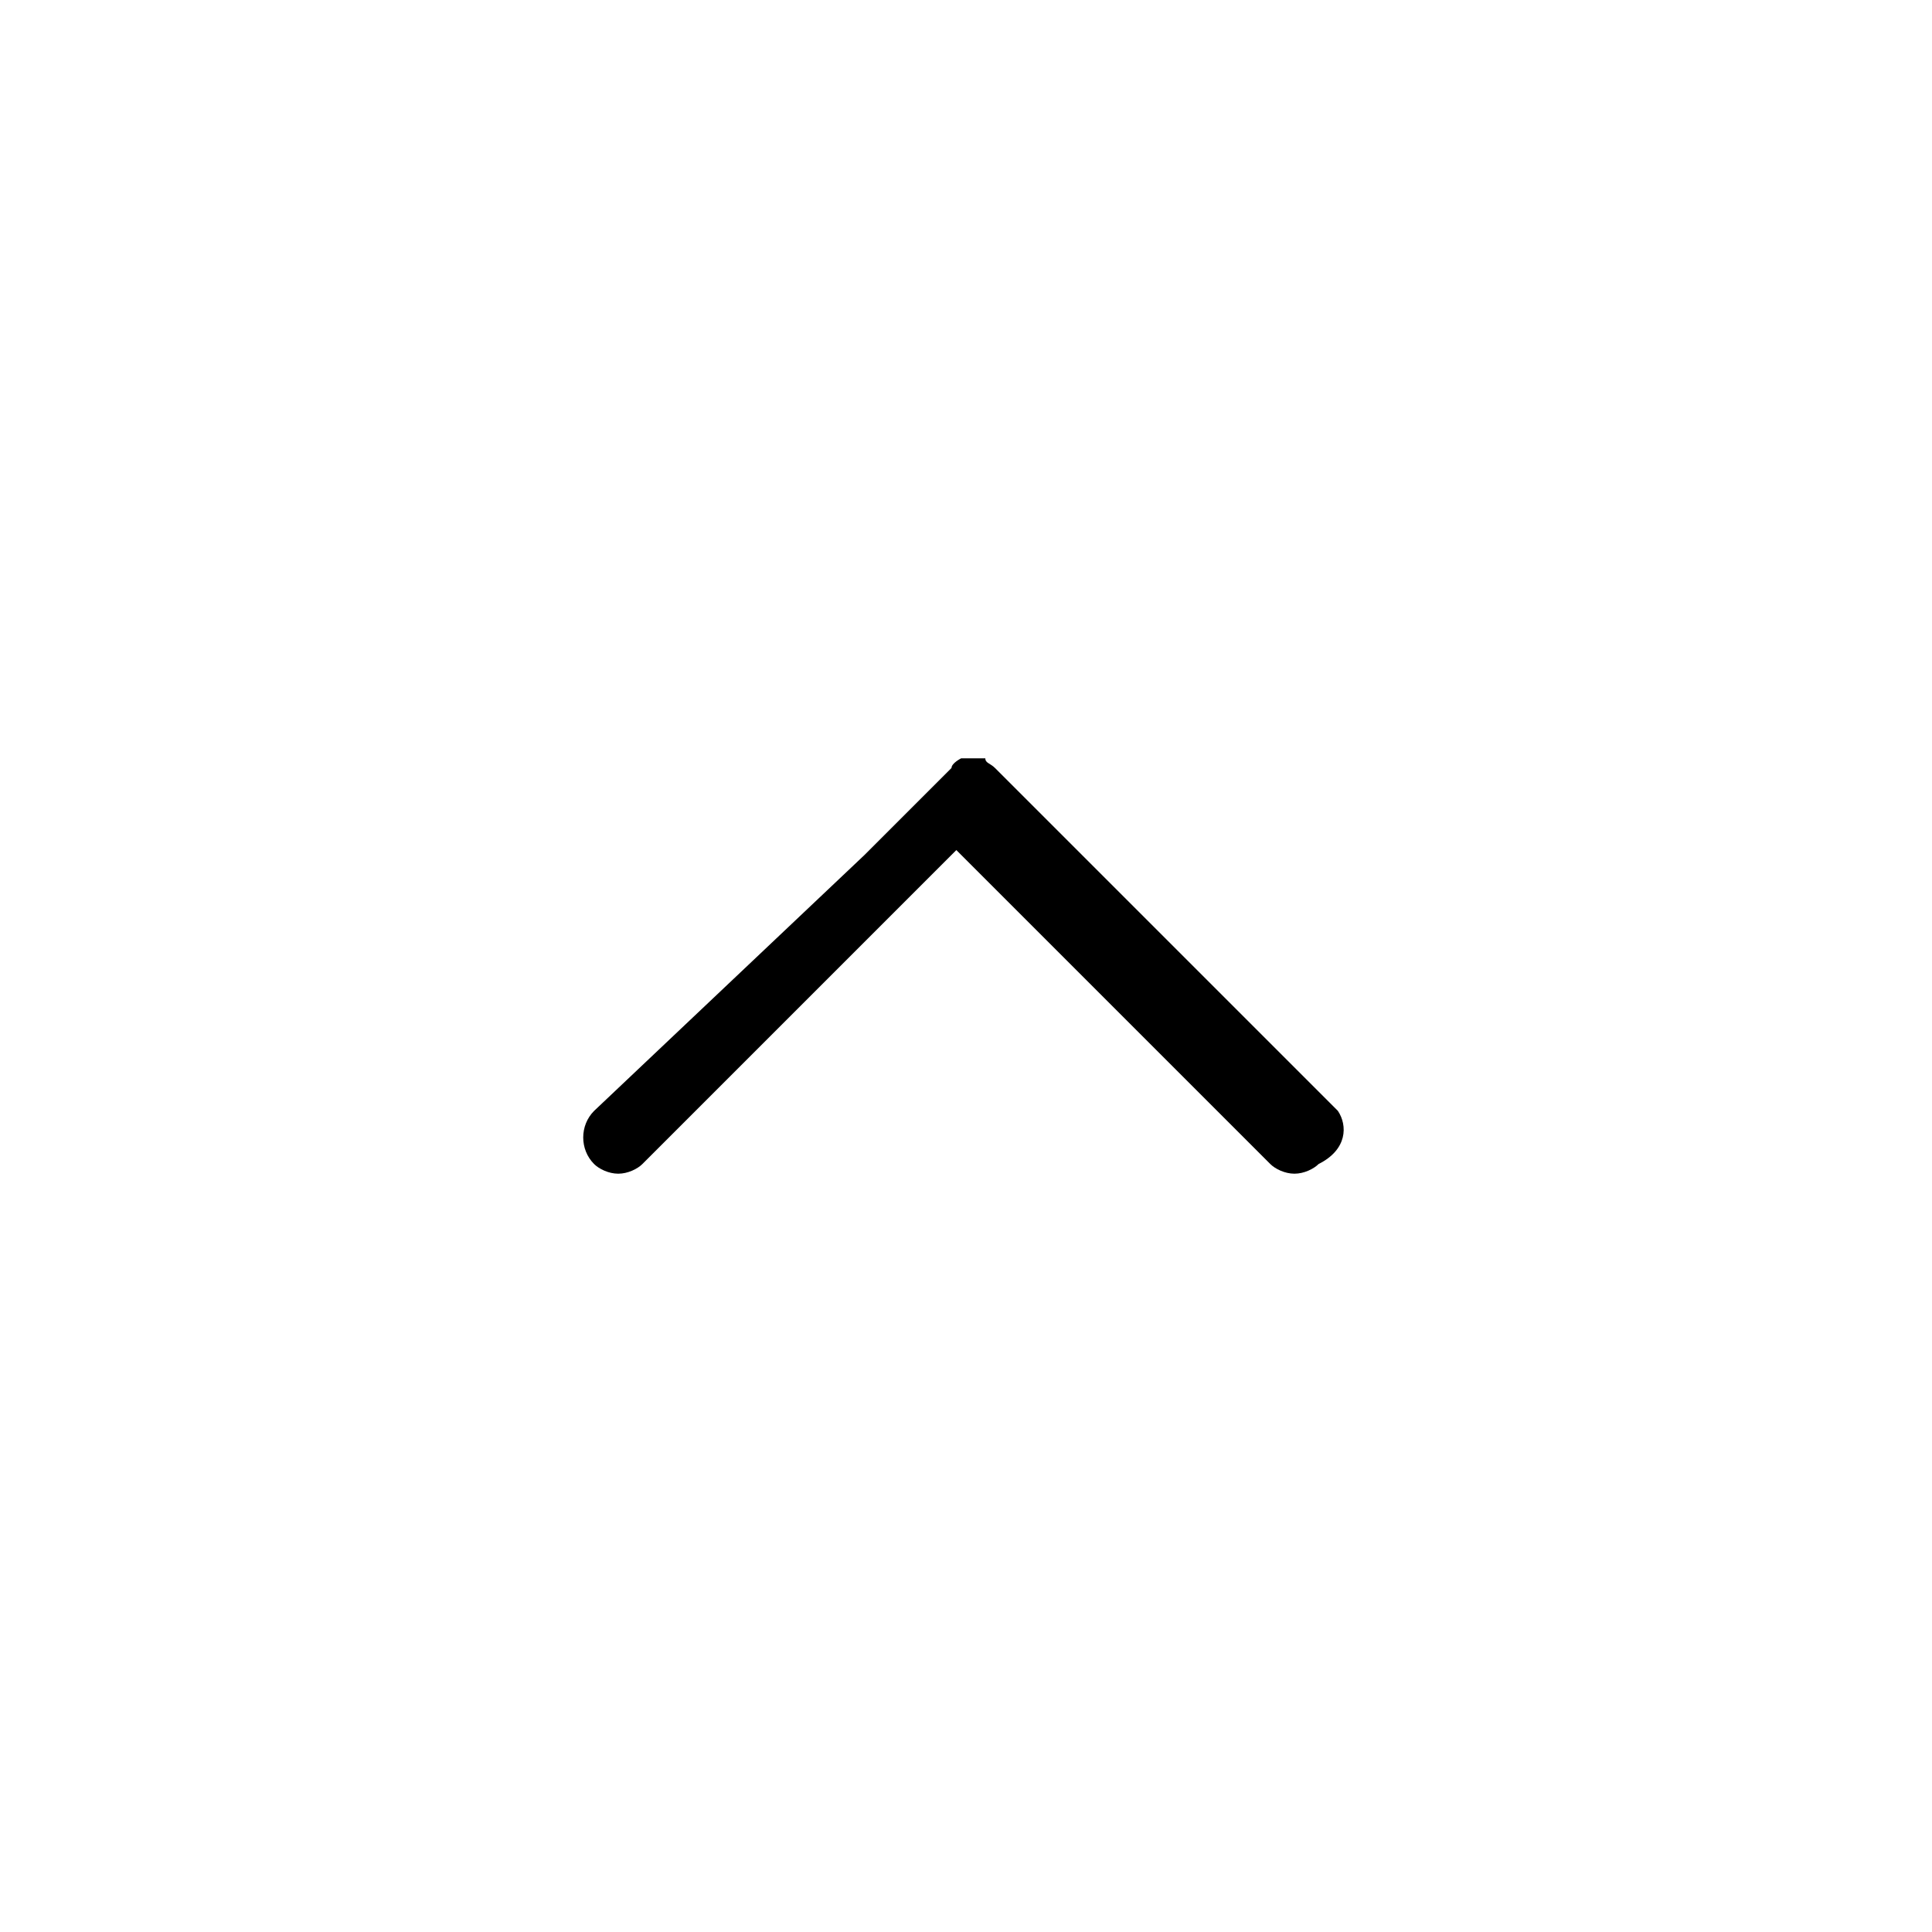
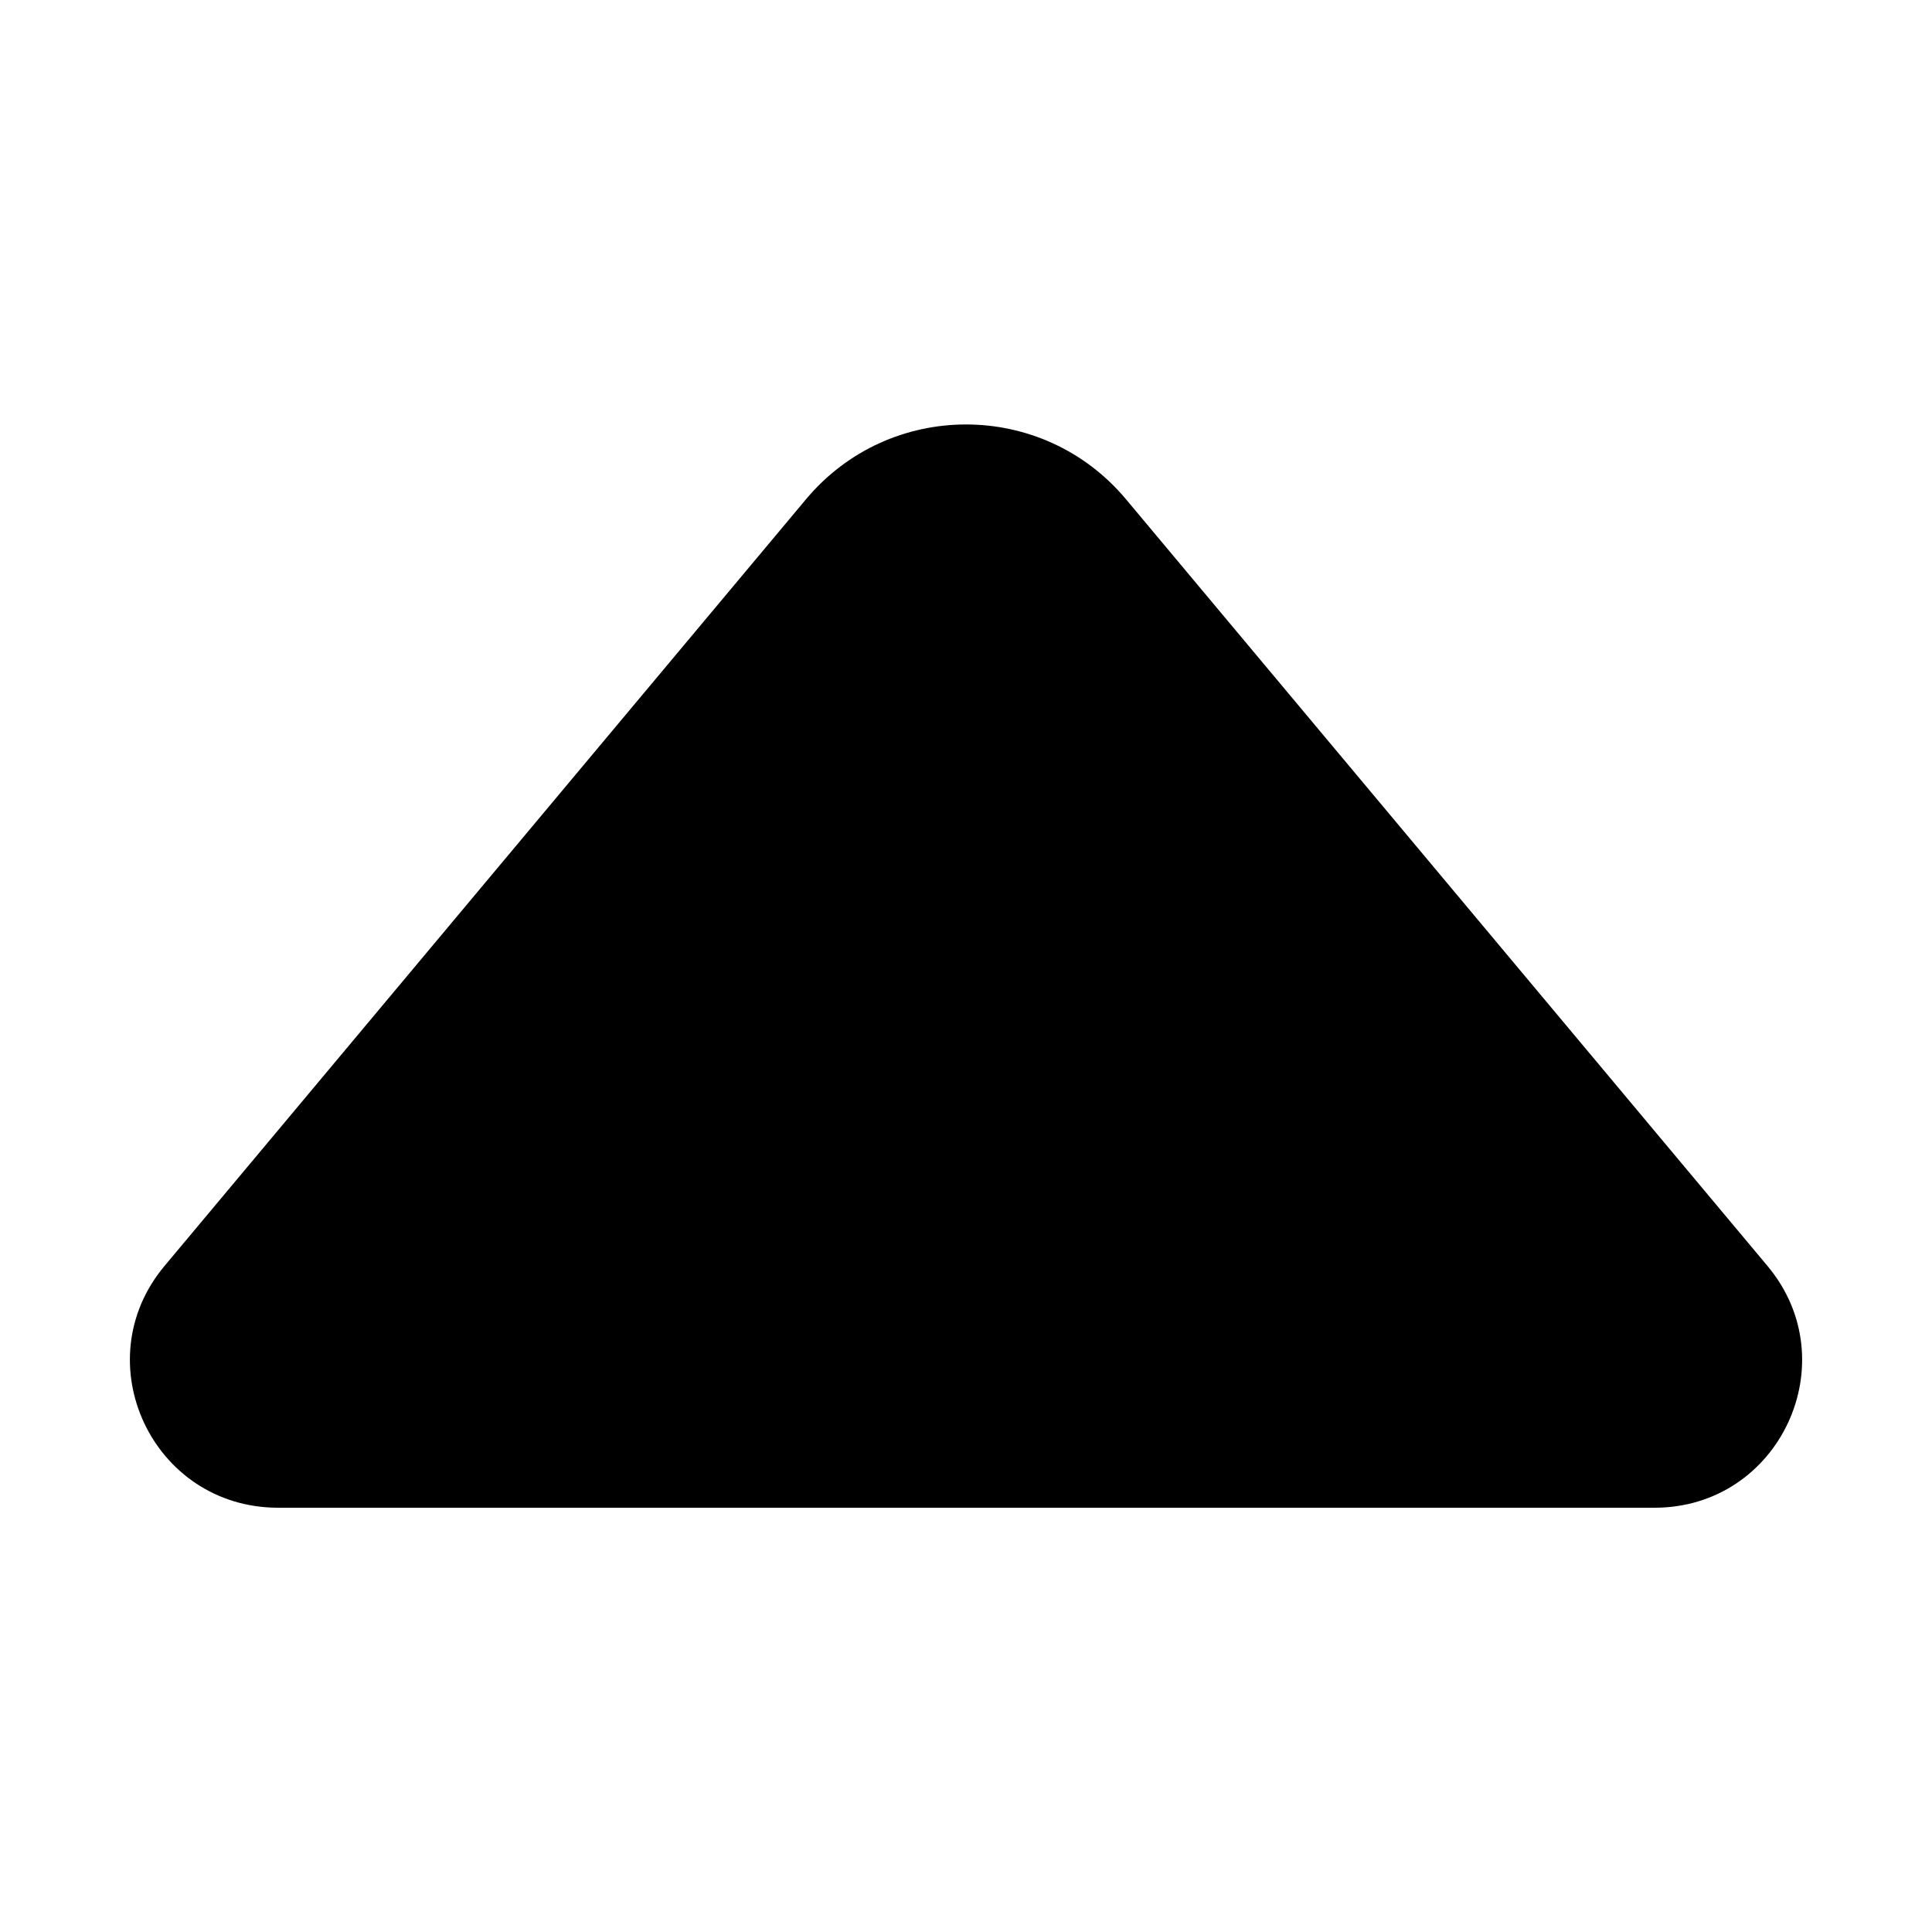
- <svg xmlns="http://www.w3.org/2000/svg" viewBox="0 0 40 40">
-   <g id="collapse">
-     <path d="M27.7 23l-5.3-5.3-1.8-1.8c-.1-.1-.2-.1-.2-.2h-.5s-.2.1-.2.2l-1.8 1.8-5.6 5.3c-.3.3-.3.8 0 1.1.1.1.3.2.5.2s.4-.1.5-.2l5.3-5.3 1.2-1.2 1.2 1.2 5.3 5.3c.1.1.3.2.5.2s.4-.1.5-.2c.6-.3.6-.8.4-1.1z" />
-   </g>
+ <svg xmlns="http://www.w3.org/2000/svg" viewBox="0 0 250 250">
+   <path d="M21.3 163.8l83-99.2c10.8-12.9 30.6-12.9 41.4 0l83 99.2c10.4 12.4 1.6 31.3-14.6 31.3H36c-16.3 0-25.1-18.9-14.7-31.3z" />
</svg>
